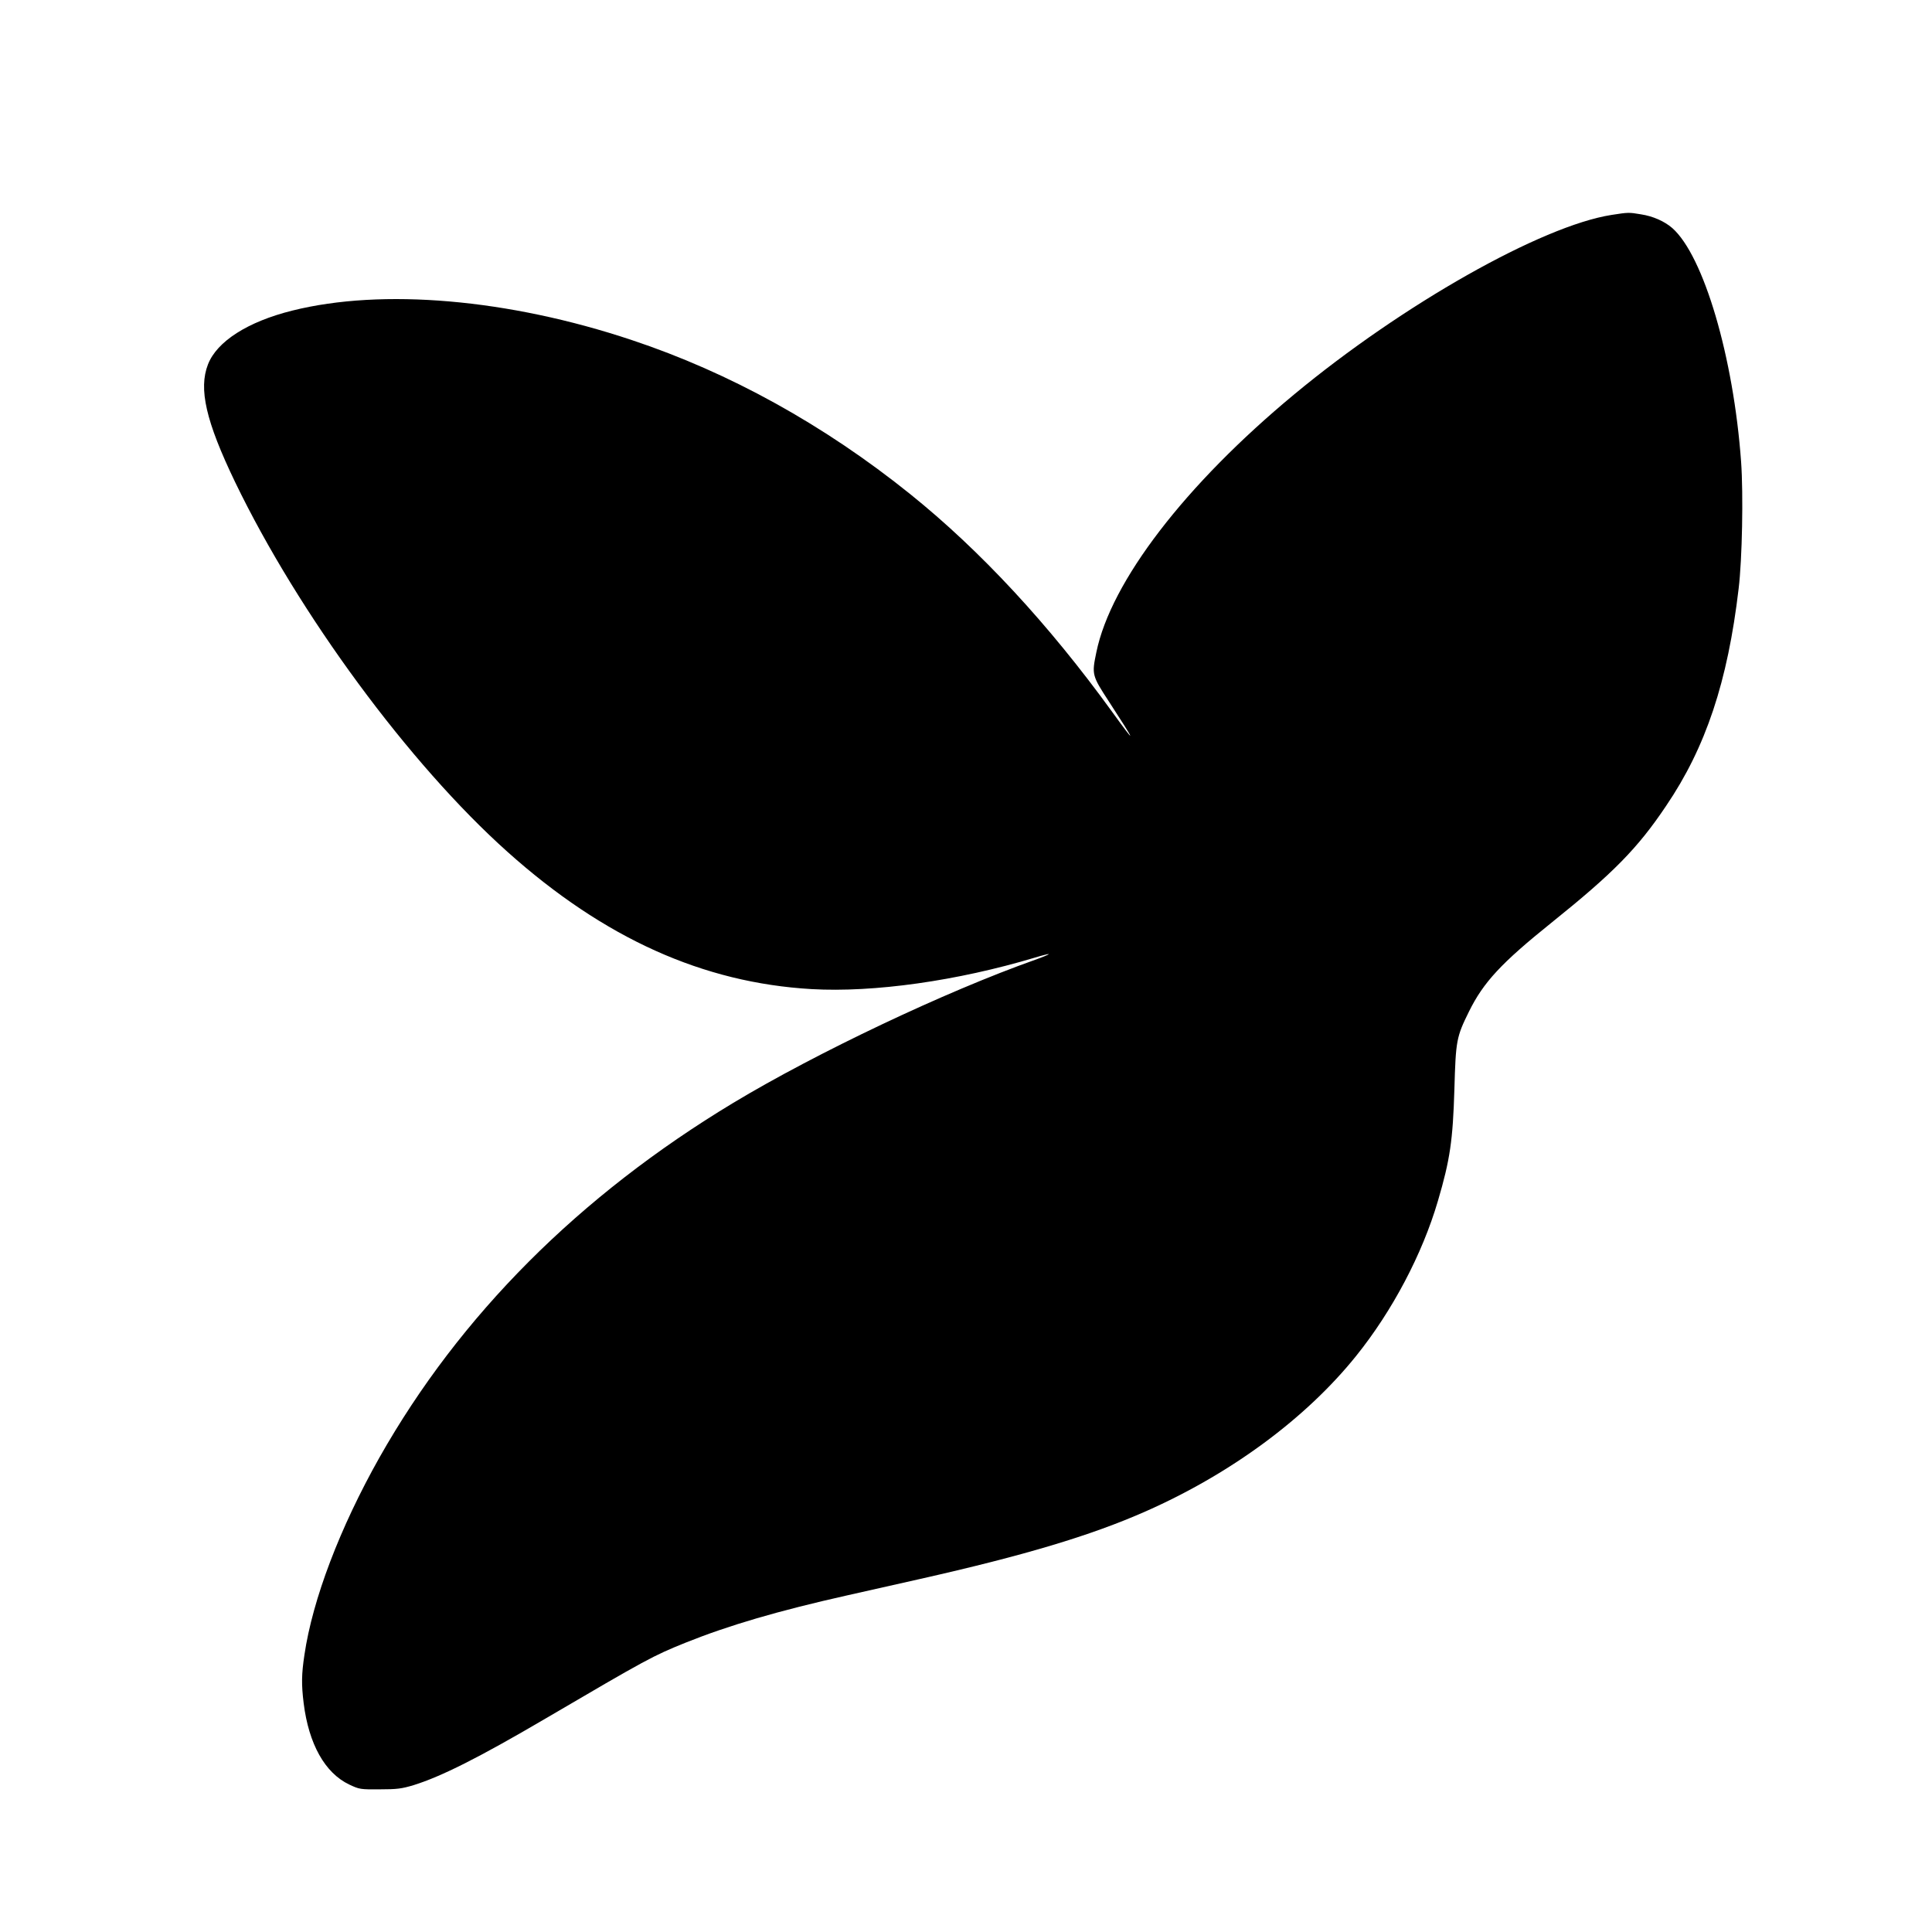
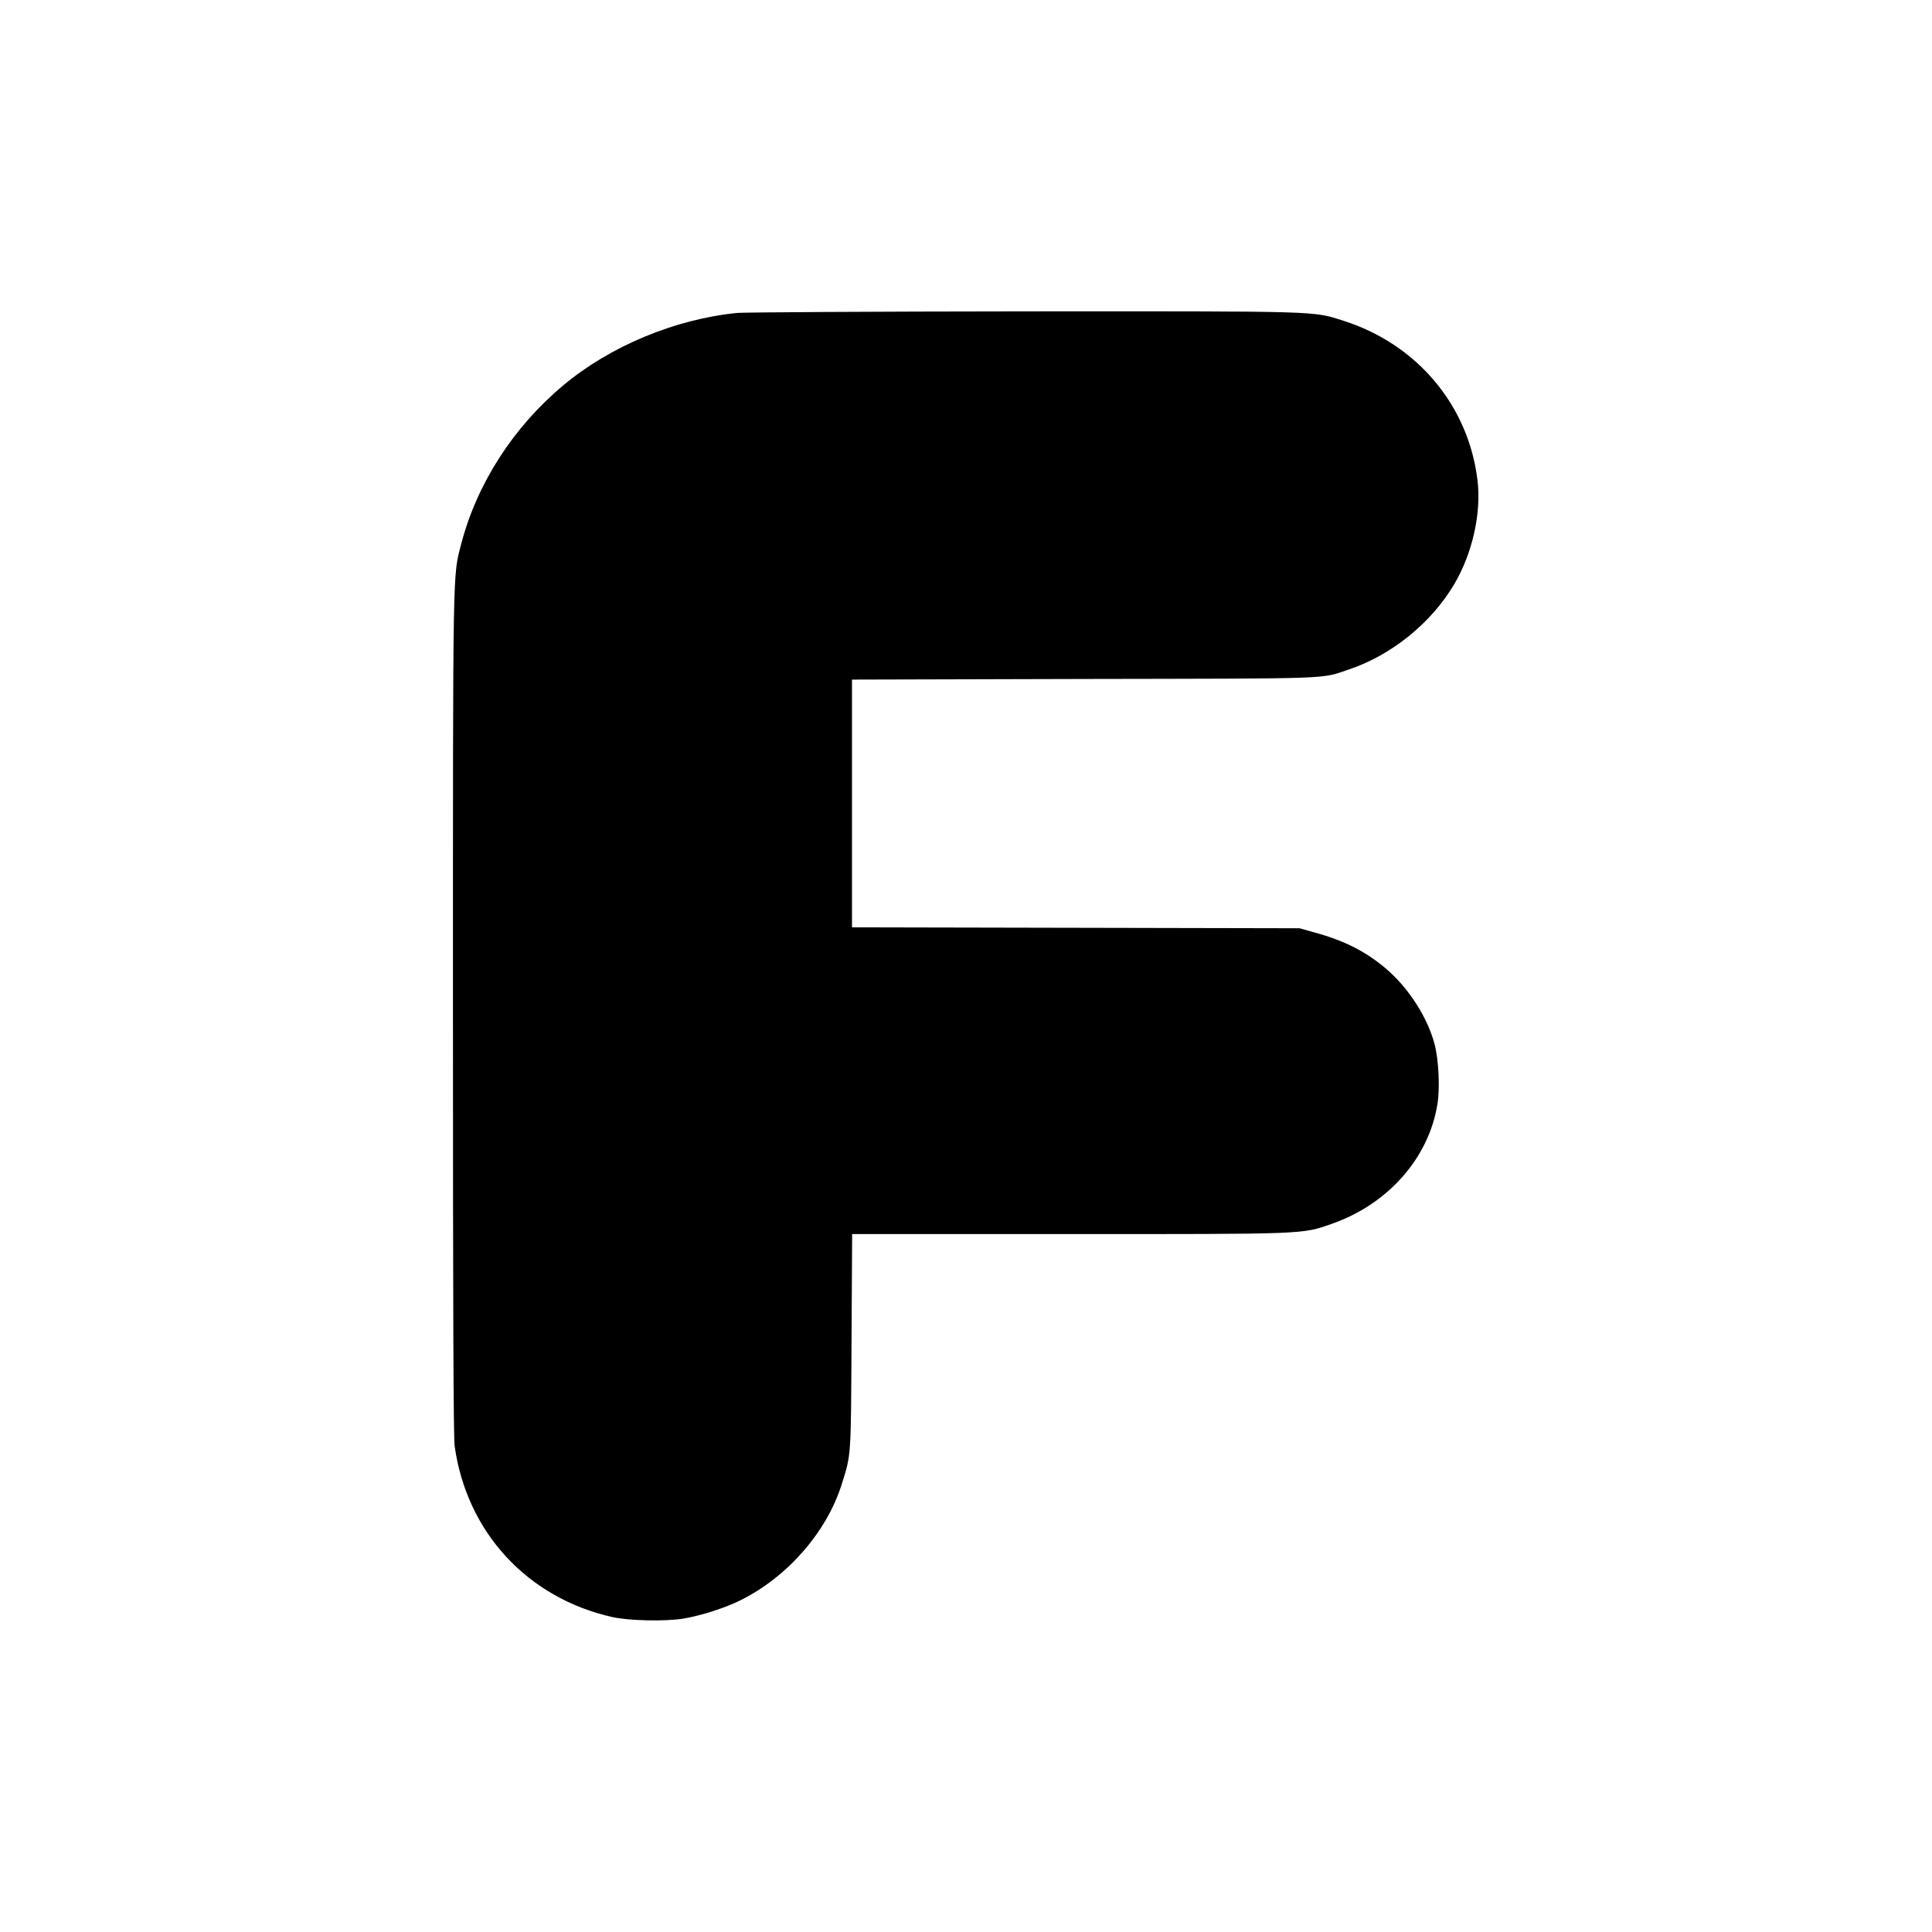
- <svg xmlns="http://www.w3.org/2000/svg" viewBox="0 0 1254 1254">
-   <g transform="translate(0,1254) scale(0.1,-0.1)">
-     <path d="M10460 11145 c-454 -71 -1356 -581 -2060 -1165 -708 -587 -1190 -1215 -1284 -1674 -30 -144 -29 -150 82 -320 177 -272 183 -291 21 -67 -412 569 -854 1046 -1310 1413 -558 449 -1174 790 -1809 1001 -800 267 -1619 337 -2203 191 -289 -72 -489 -200 -547 -349 -62 -159 -14 -369 176 -764 412 -854 1130 -1830 1769 -2401 626 -560 1267 -849 1973 -890 403 -23 945 53 1451 205 46 14 86 24 88 22 2 -2 -38 -19 -89 -37 -581 -206 -1420 -604 -1958 -928 -1000 -603 -1775 -1379 -2297 -2302 -257 -456 -434 -921 -487 -1281 -19 -126 -20 -192 -5 -314 33 -265 138 -453 296 -528 66 -31 72 -32 198 -31 112 0 142 4 219 27 180 56 425 179 856 432 662 388 695 406 910 493 282 113 599 206 1049 307 135 30 347 78 471 106 679 153 1111 282 1468 440 552 244 1040 604 1365 1009 234 291 429 660 530 1005 79 268 97 393 107 725 9 317 13 339 95 505 94 190 209 314 535 576 400 321 559 482 744 758 258 380 400 807 471 1411 23 190 31 610 16 822 -49 680 -243 1338 -447 1518 -51 44 -125 77 -204 89 -77 13 -81 13 -190 -4z" />
+ <svg xmlns="http://www.w3.org/2000/svg" version="1.0" width="1254pt" height="1254pt" viewBox="0 0 1254 1254" preserveAspectRatio="xMidYMid meet">
+   <g transform="translate(0,1254) scale(0.1,-0.1)" fill="#000000" stroke="none">
+     <path d="M4787 10509 c-402 -39 -827 -215 -1132 -471 -323 -270 -559 -637 -661 -1027 -56 -218 -54 -87 -54 -3051 0 -1902 3 -2752 11 -2806 78 -559 472 -986 1024 -1110 110 -24 340 -29 460 -10 118 20 274 70 377 122 302 152 554 441 651 749 62 197 60 168 64 927 l4 698 1401 0 c1557 0 1515 -2 1711 66 365 127 631 427 687 778 17 103 8 290 -19 390 -46 174 -169 364 -314 488 -132 112 -271 183 -466 236 l-96 27 -1452 3 -1453 3 0 804 0 804 1508 4 c1652 3 1530 -1 1718 62 277 93 535 302 684 555 117 198 176 461 150 672 -58 486 -392 884 -870 1036 -202 64 -127 62 -2076 61 -973 -1 -1809 -6 -1857 -10z" />
  </g>
</svg>
